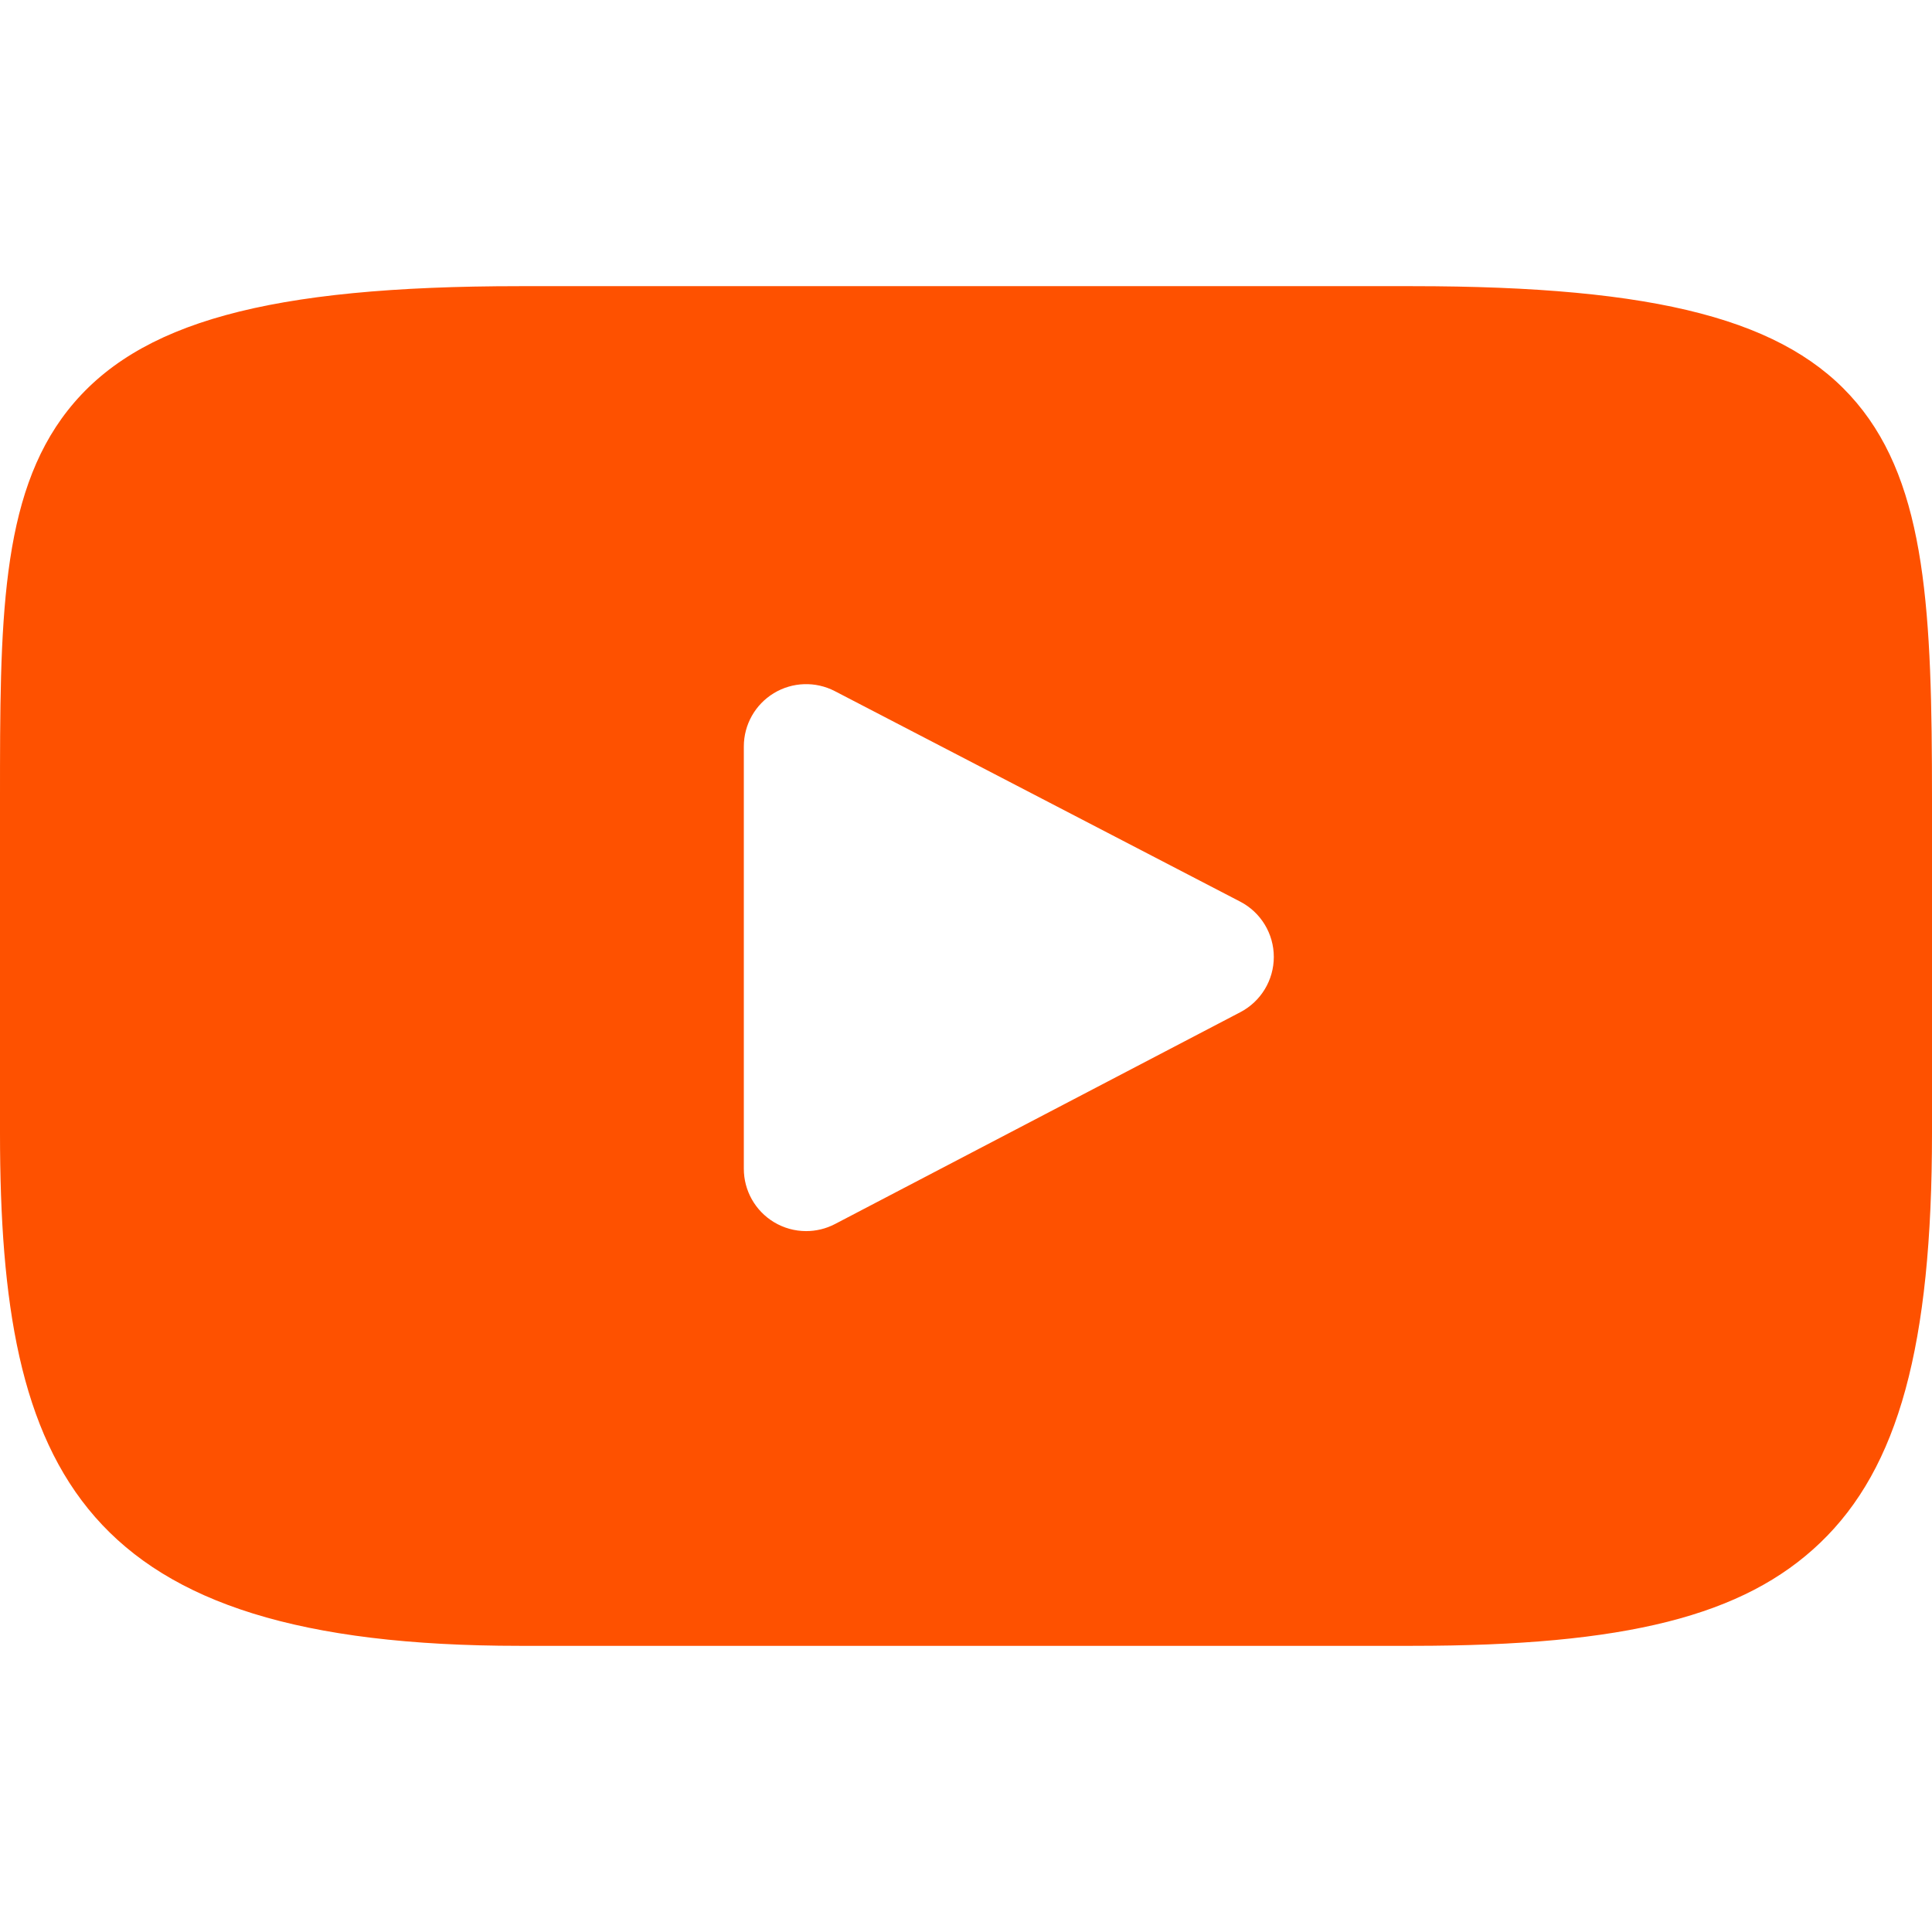
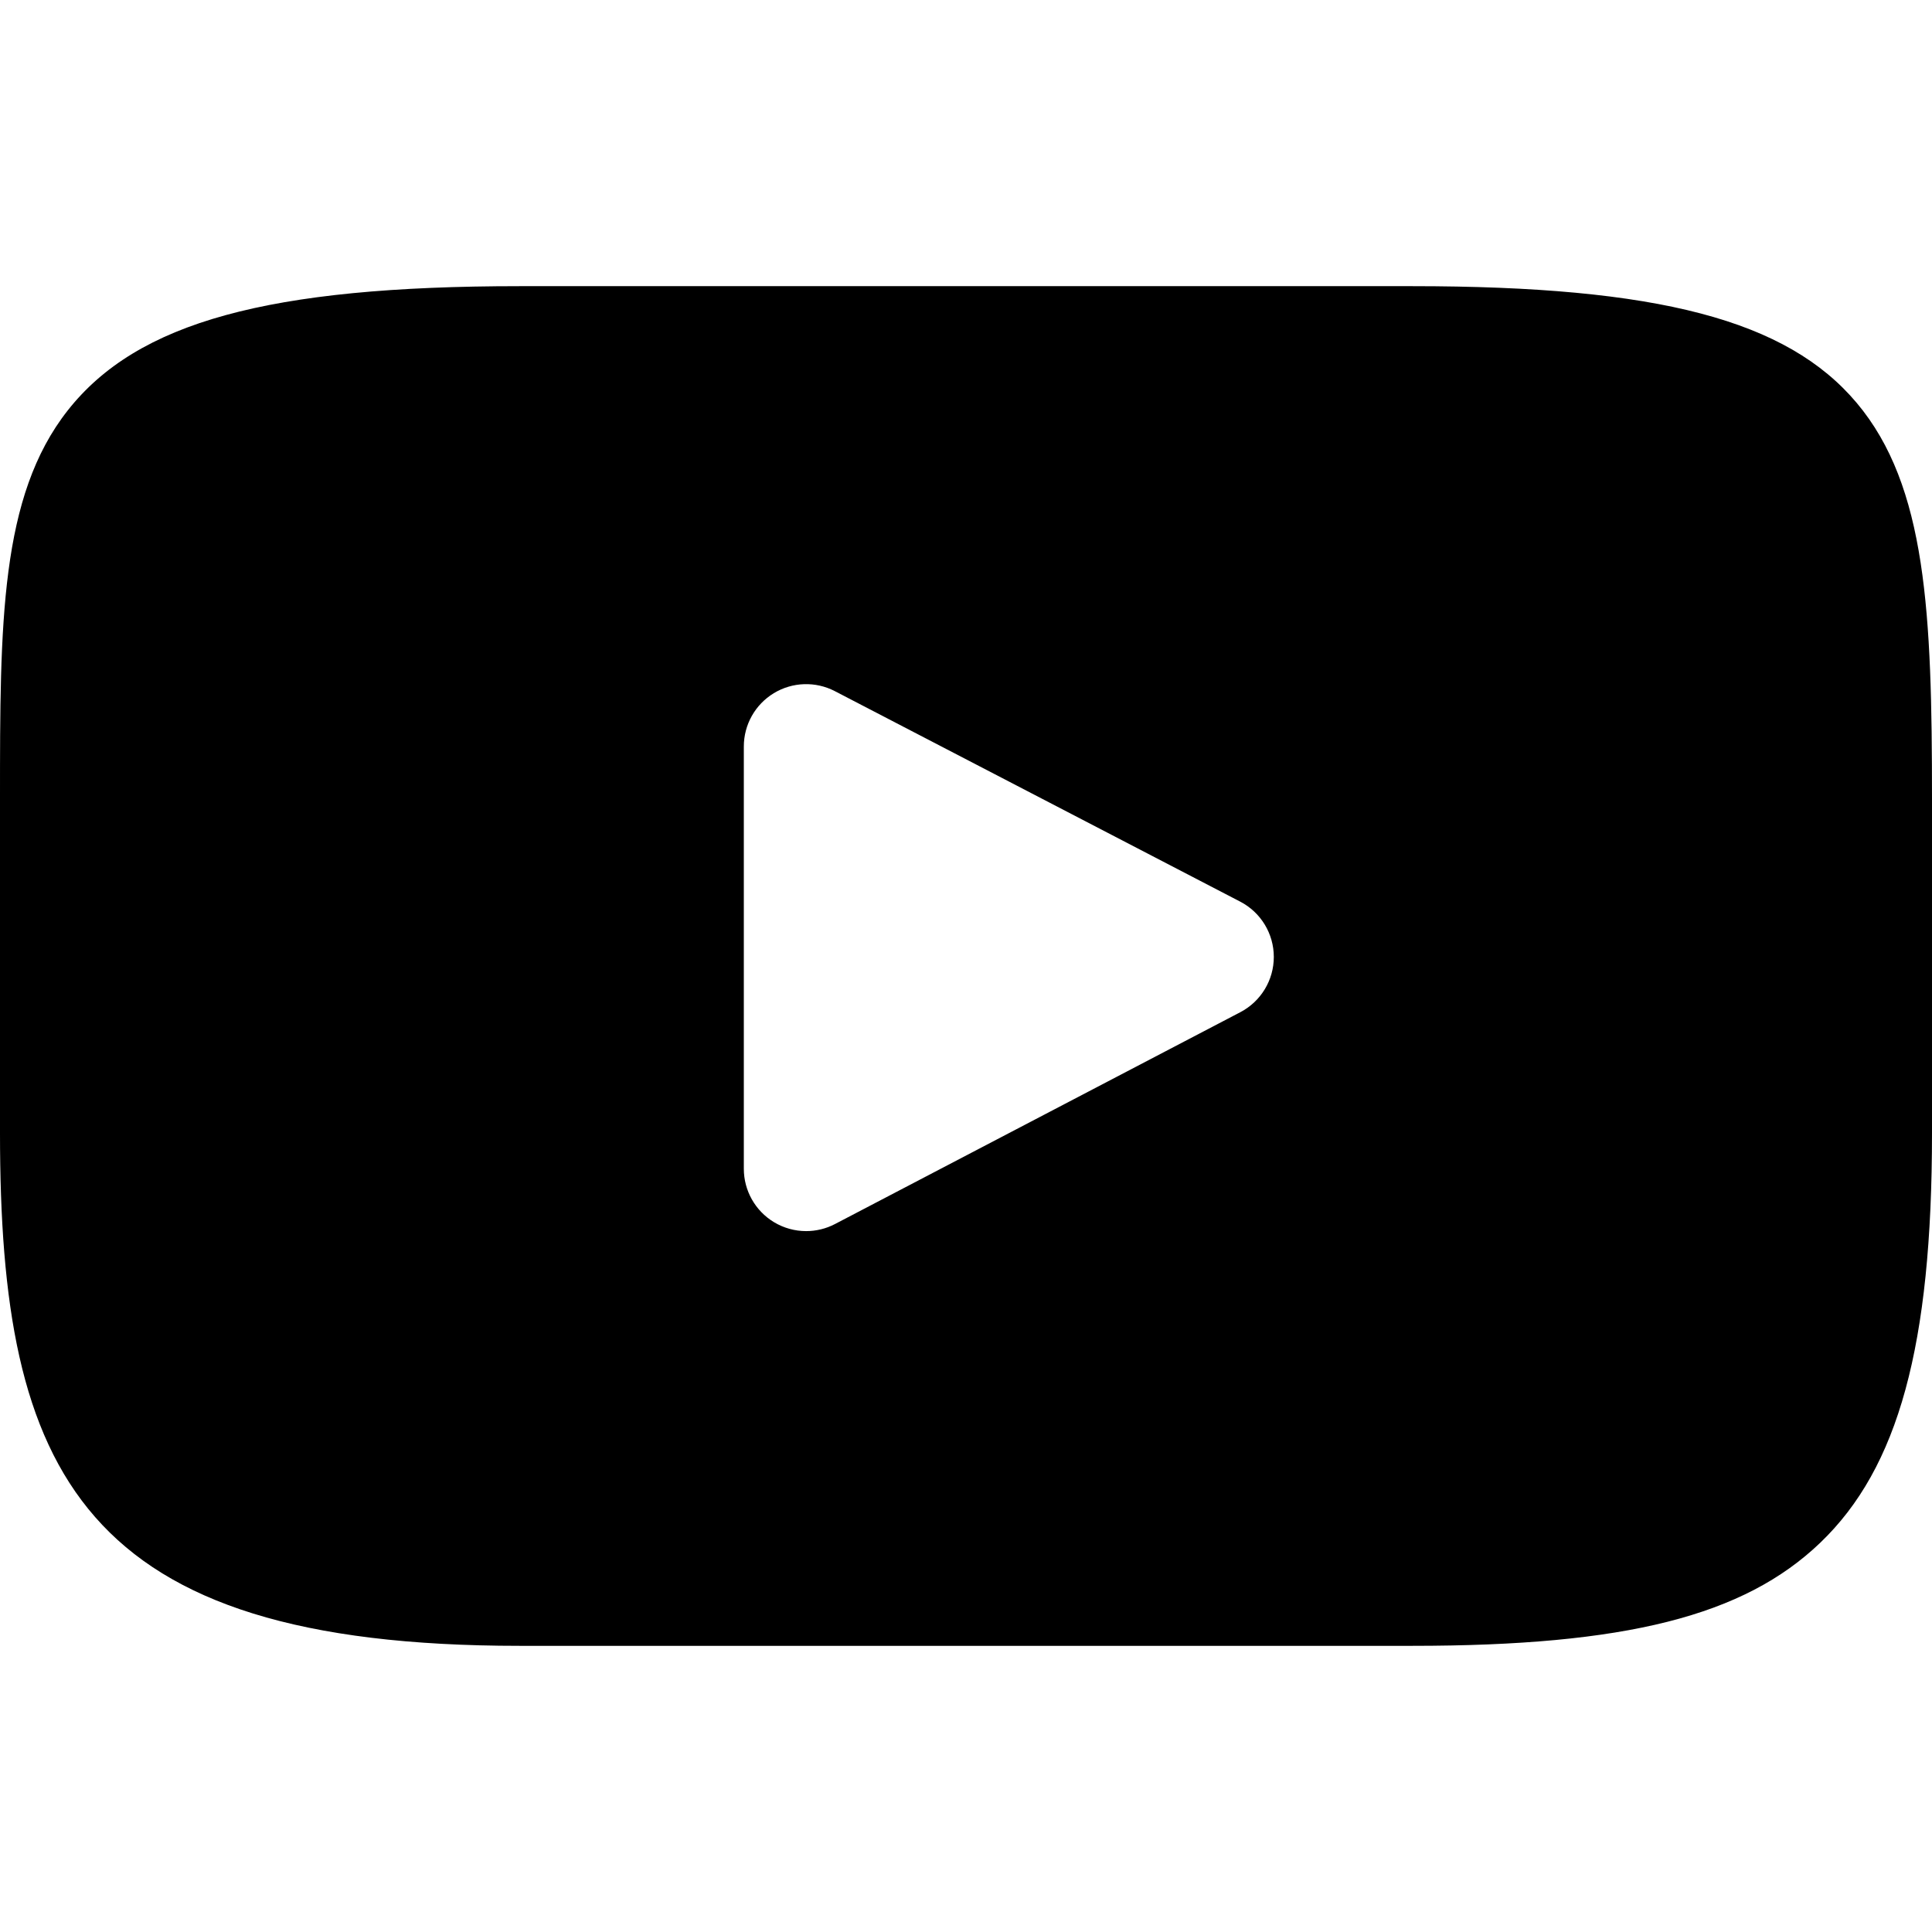
- <svg xmlns="http://www.w3.org/2000/svg" fill="#fe5100" height="800px" width="800px" version="1.1" id="Layer_1" viewBox="0 0 310 310" xml:space="preserve">
+ <svg xmlns="http://www.w3.org/2000/svg" fill="#000" height="800px" width="800px" version="1.1" id="Layer_1" viewBox="0 0 310 310" xml:space="preserve">
  <g id="XMLID_822_">
    <path id="XMLID_823_" d="M297.917,64.645c-11.19-13.302-31.85-18.728-71.306-18.728H83.386c-40.359,0-61.369,5.776-72.517,19.938   C0,79.663,0,100.008,0,128.166v53.669c0,54.551,12.896,82.248,83.386,82.248h143.226c34.216,0,53.176-4.788,65.442-16.527   C304.633,235.518,310,215.863,310,181.835v-53.669C310,98.471,309.159,78.006,297.917,64.645z M199.021,162.41l-65.038,33.991   c-1.454,0.76-3.044,1.137-4.632,1.137c-1.798,0-3.592-0.484-5.181-1.446c-2.992-1.813-4.819-5.056-4.819-8.554v-67.764   c0-3.492,1.822-6.732,4.808-8.546c2.987-1.814,6.702-1.938,9.801-0.328l65.038,33.772c3.309,1.718,5.387,5.134,5.392,8.861   C204.394,157.263,202.325,160.684,199.021,162.41z" />
  </g>
</svg>
